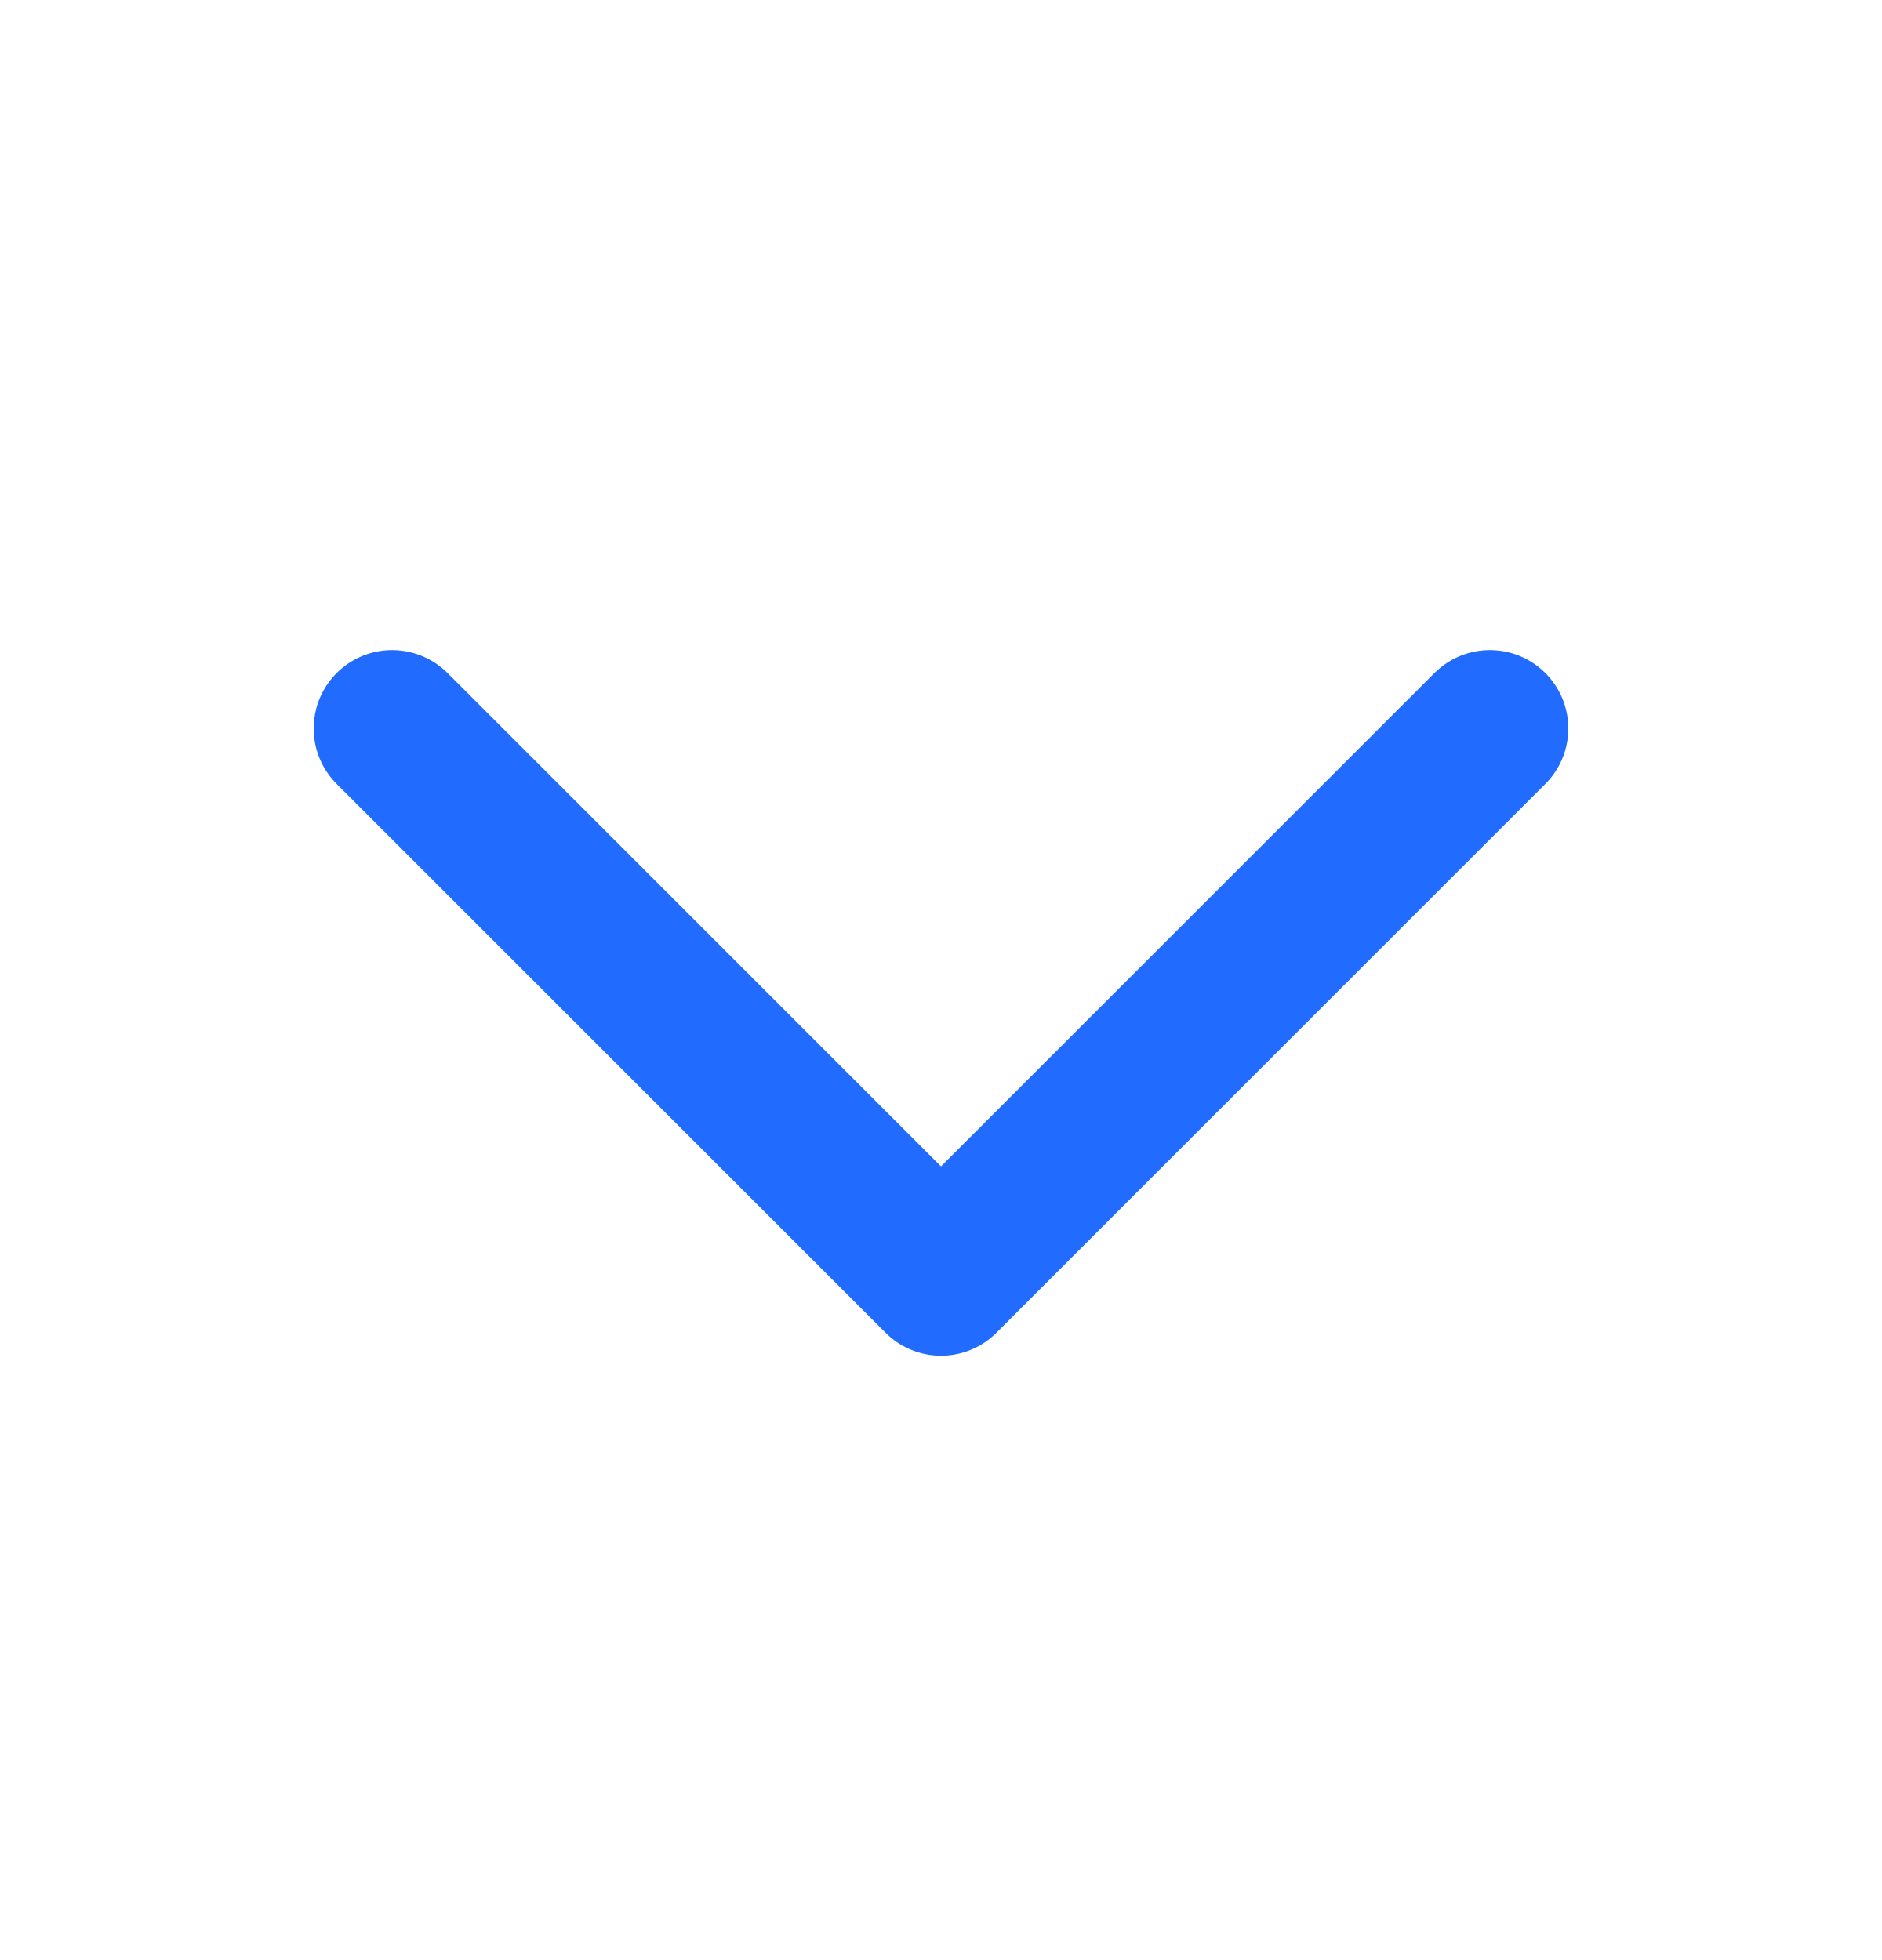
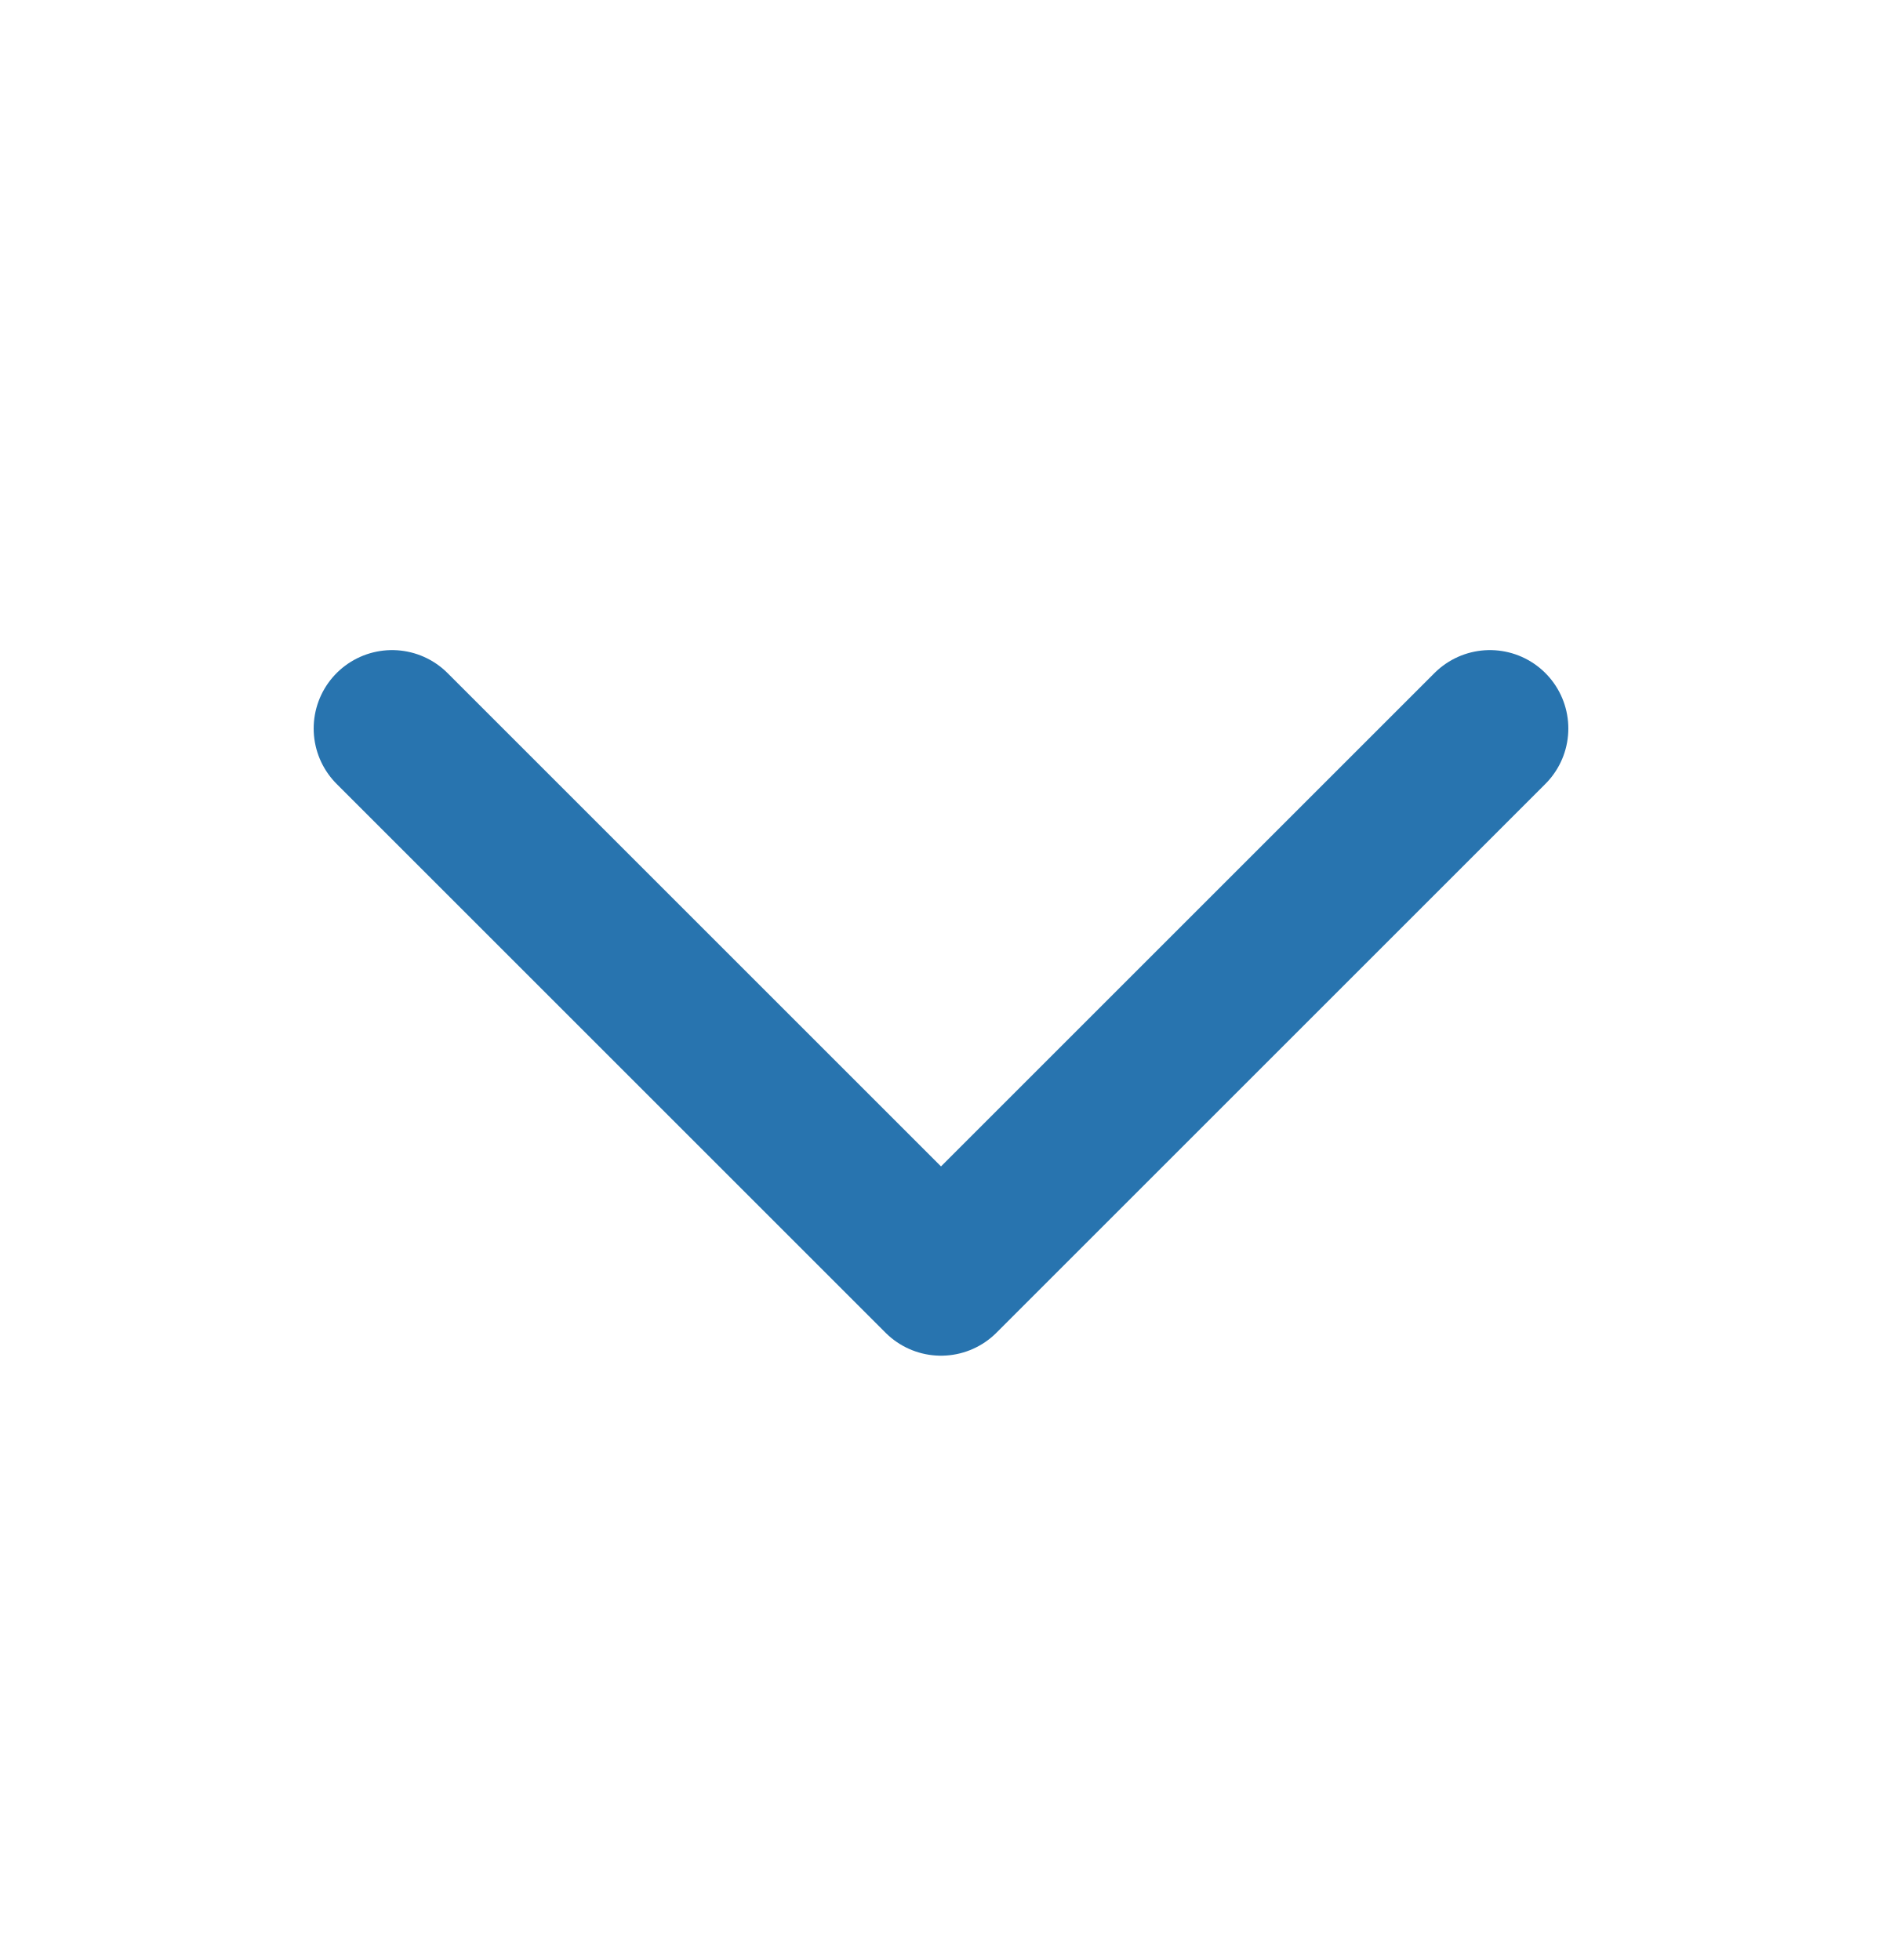
<svg xmlns="http://www.w3.org/2000/svg" width="24" height="25" viewBox="0 0 24 25" fill="none">
-   <path d="M5 9.292L12 16.292L19 9.292" stroke="#216CFF" stroke-width="2" stroke-linecap="round" stroke-linejoin="round" />
+   <path d="M5 9.292L12 16.292L19 9.292" stroke="#2874AF" stroke-width="2" stroke-linecap="round" stroke-linejoin="round" />
</svg>
